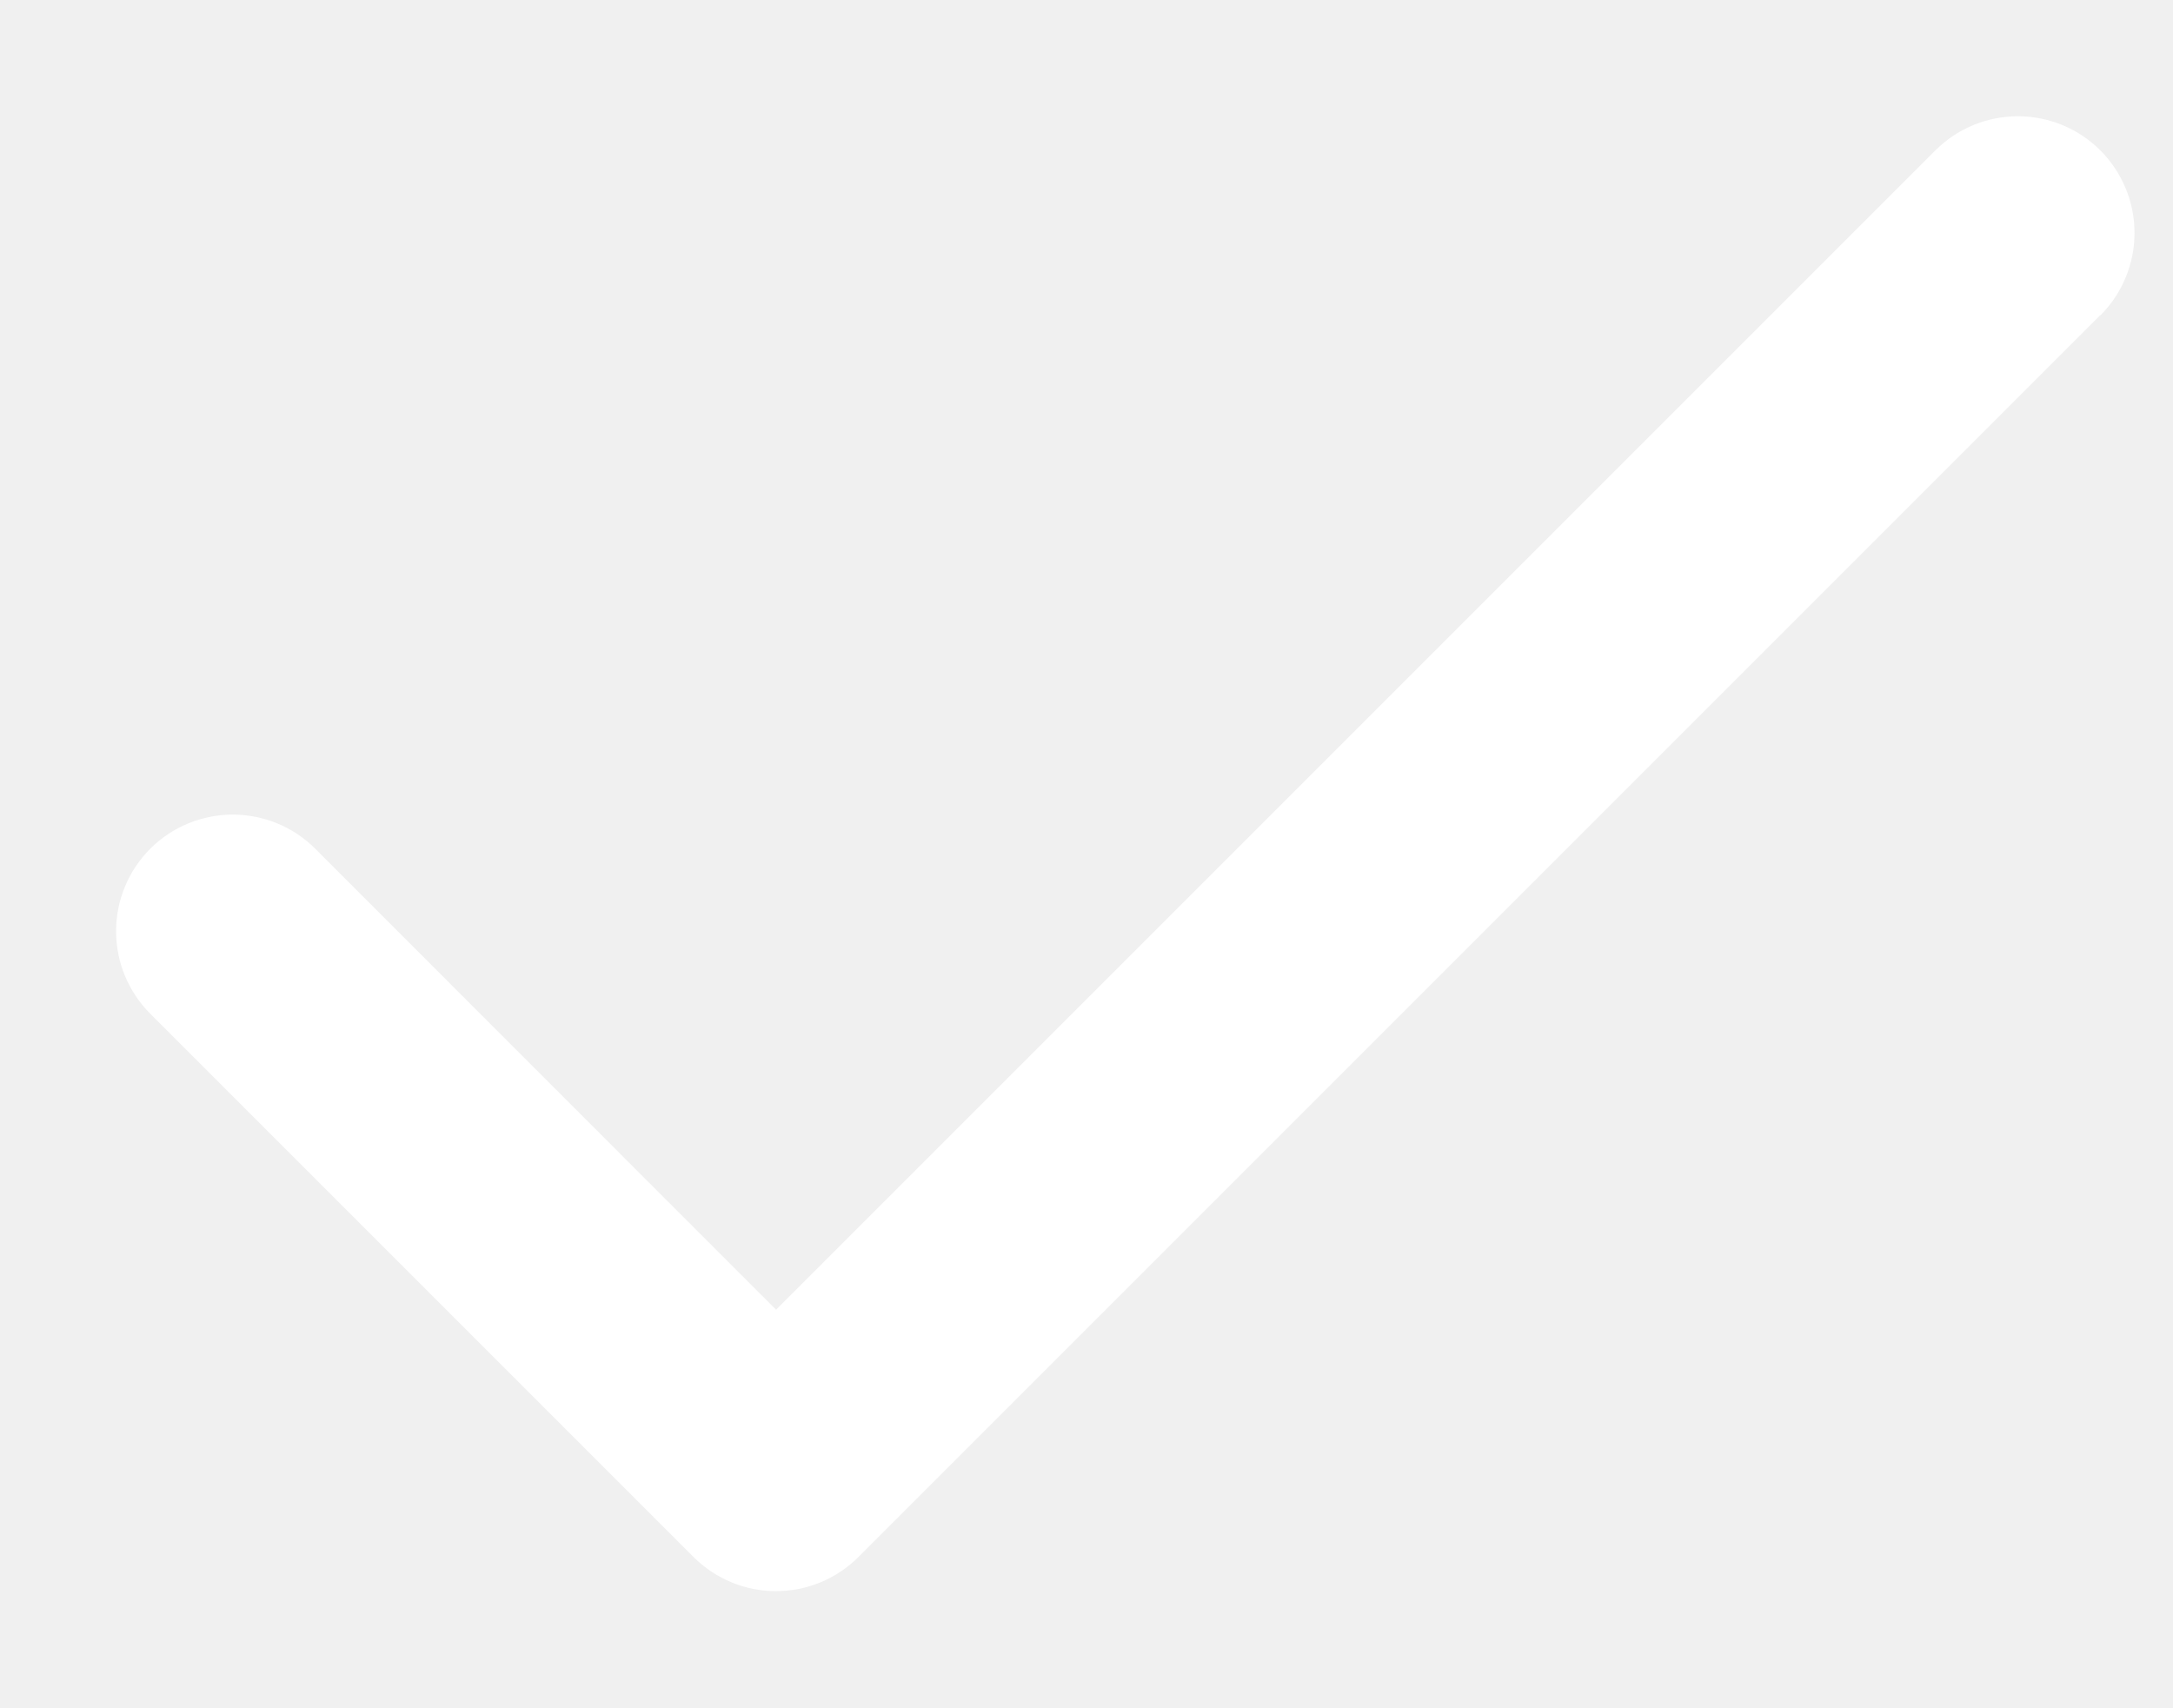
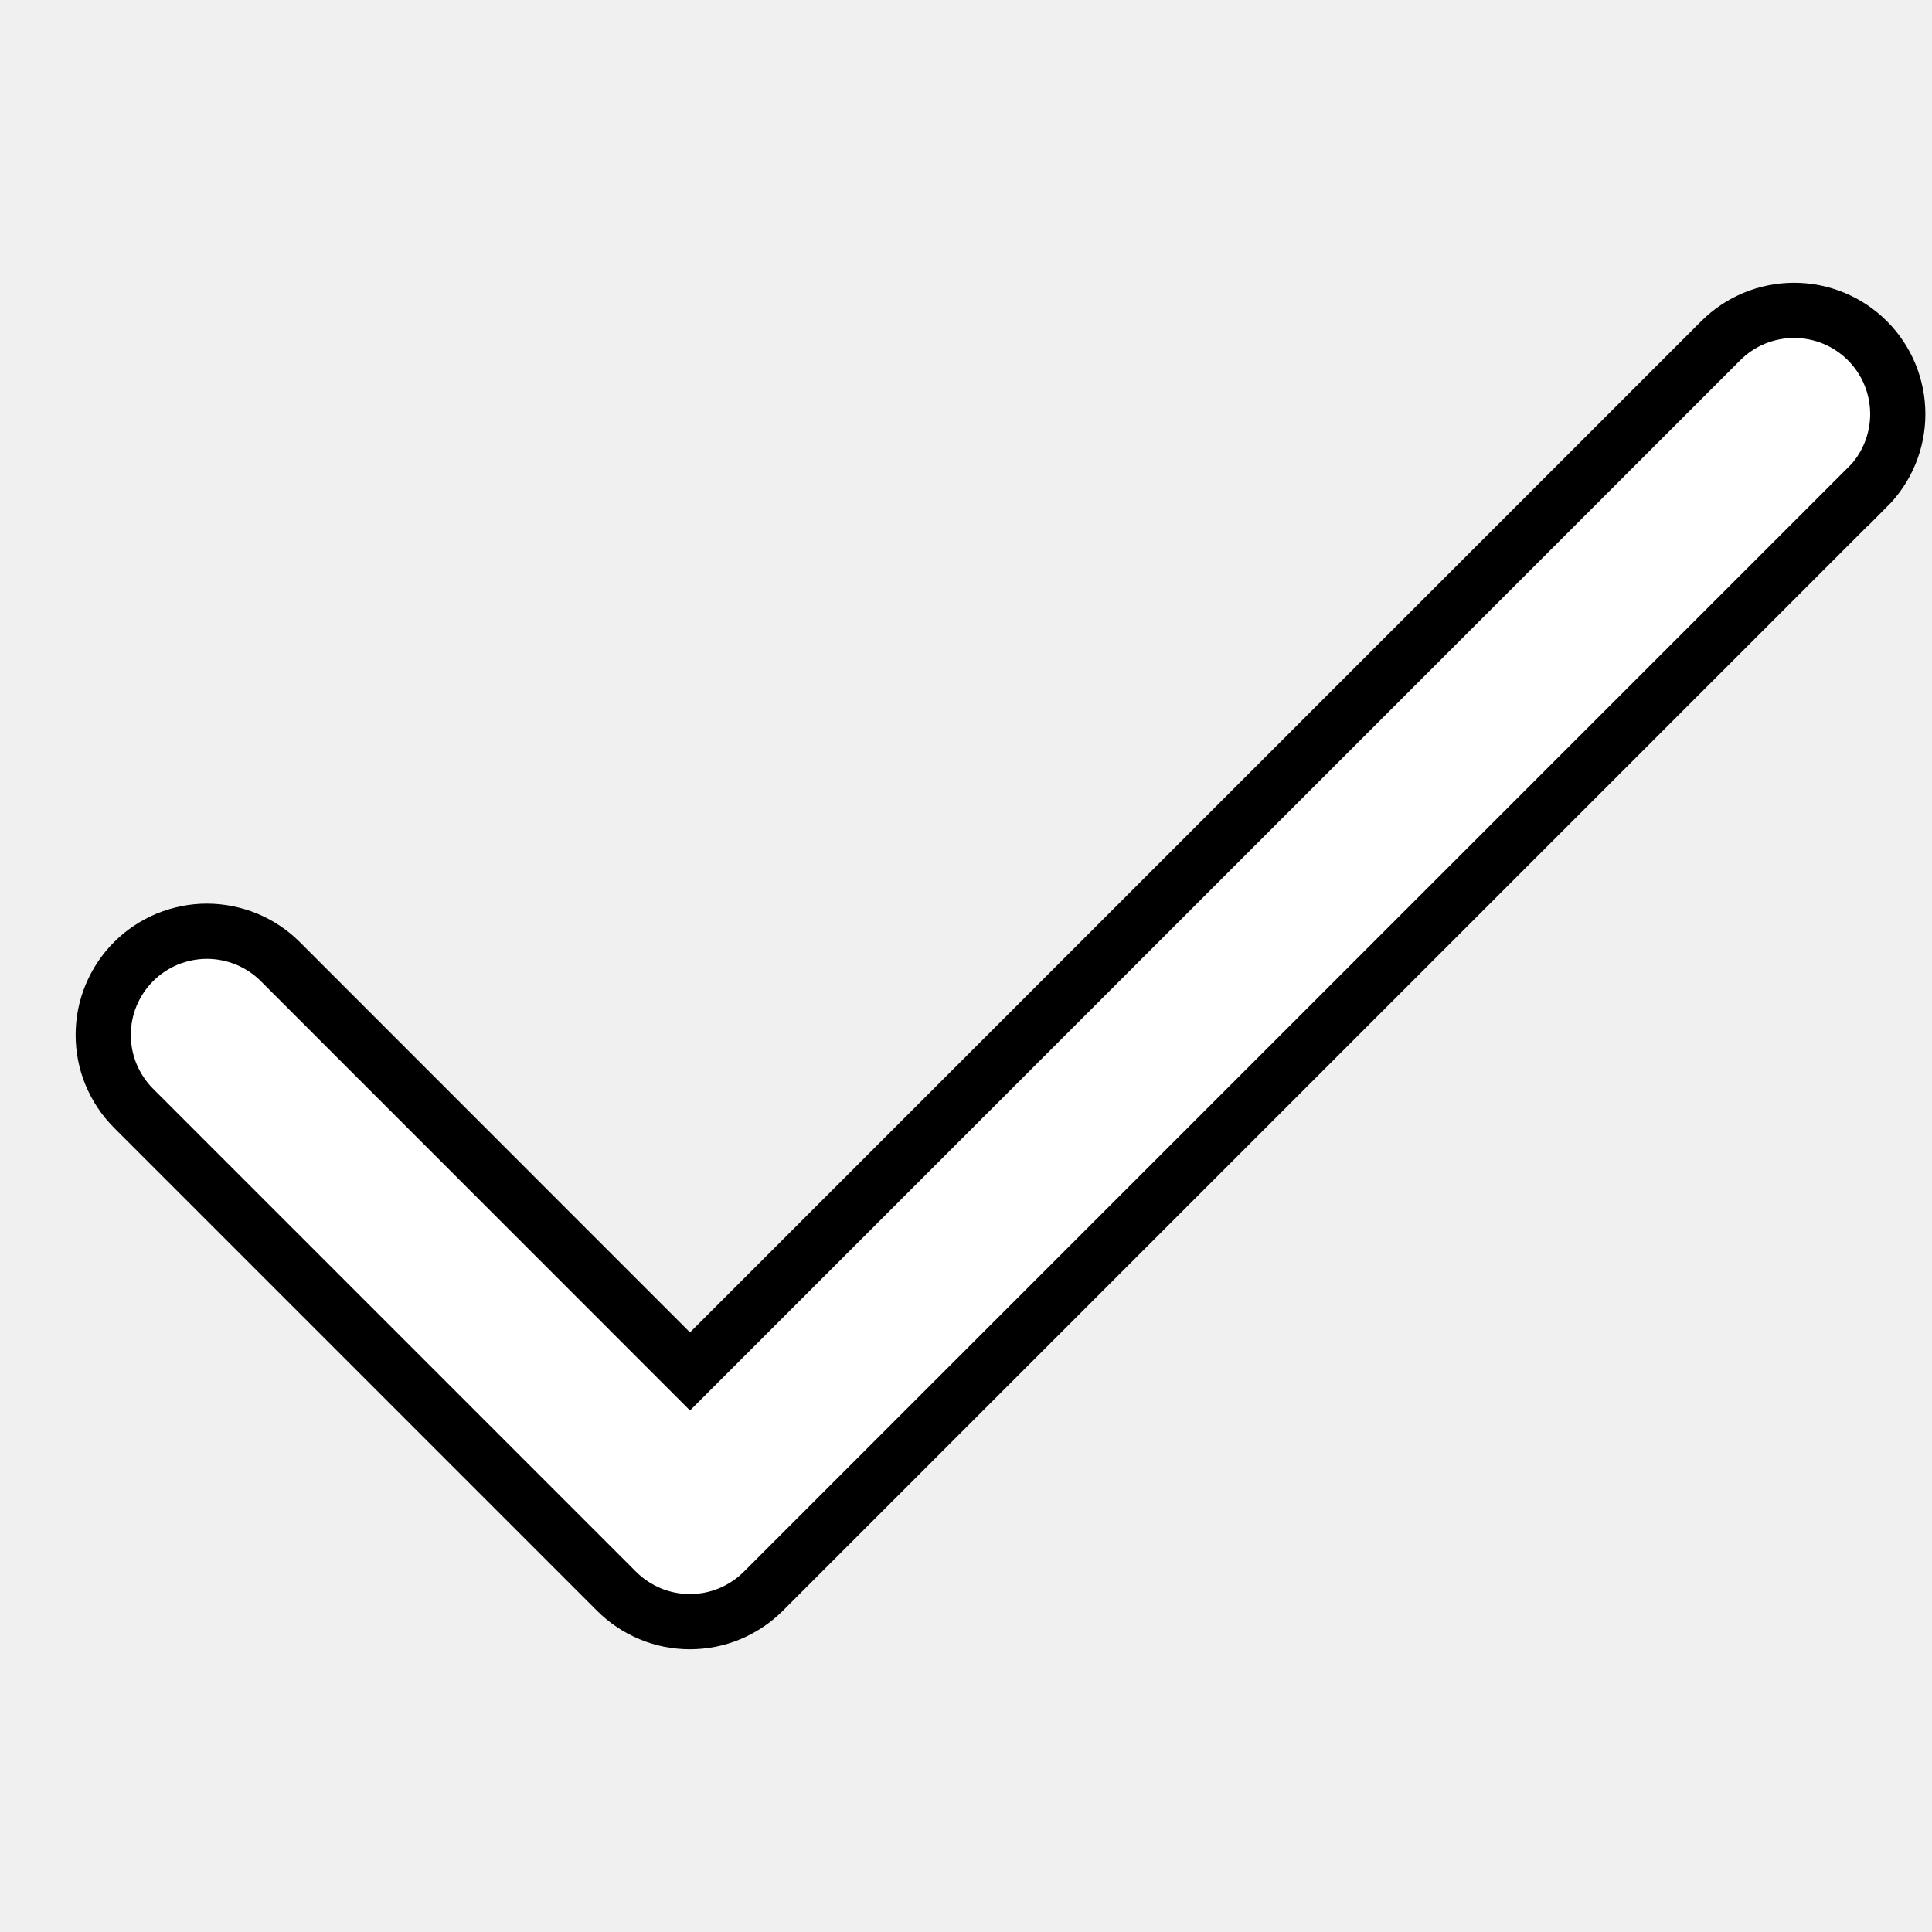
- <svg xmlns="http://www.w3.org/2000/svg" width="14" height="11" viewBox="0 0 14 11" fill="none">
-   <path d="M13.531 2.031L5.531 10.031C5.461 10.101 5.378 10.156 5.287 10.194C5.196 10.232 5.098 10.251 4.999 10.251C4.901 10.251 4.803 10.232 4.712 10.194C4.621 10.156 4.538 10.101 4.468 10.031L0.968 6.531C0.898 6.461 0.843 6.378 0.805 6.287C0.767 6.196 0.748 6.098 0.748 5.999C0.748 5.901 0.767 5.803 0.805 5.712C0.843 5.621 0.898 5.538 0.968 5.468C1.038 5.398 1.121 5.343 1.212 5.305C1.303 5.268 1.401 5.248 1.499 5.248C1.598 5.248 1.696 5.268 1.787 5.305C1.878 5.343 1.961 5.398 2.031 5.468L5 8.438L12.469 0.969C12.61 0.828 12.801 0.749 13.001 0.749C13.2 0.749 13.391 0.828 13.532 0.969C13.673 1.11 13.752 1.301 13.752 1.501C13.752 1.7 13.673 1.891 13.532 2.032L13.531 2.031Z" fill="white" />
+ <svg xmlns="http://www.w3.org/2000/svg" width="20" height="20" viewBox="0 0 14 11" fill="none">
+   <path d="M13.531 2.031L5.531 10.031C5.461 10.101 5.378 10.156 5.287 10.194C5.196 10.232 5.098 10.251 4.999 10.251C4.901 10.251 4.803 10.232 4.712 10.194C4.621 10.156 4.538 10.101 4.468 10.031L0.968 6.531C0.898 6.461 0.843 6.378 0.805 6.287C0.767 6.196 0.748 6.098 0.748 5.999C0.748 5.901 0.767 5.803 0.805 5.712C0.843 5.621 0.898 5.538 0.968 5.468C1.038 5.398 1.121 5.343 1.212 5.305C1.303 5.268 1.401 5.248 1.499 5.248C1.598 5.248 1.696 5.268 1.787 5.305C1.878 5.343 1.961 5.398 2.031 5.468L5 8.438L12.469 0.969C12.61 0.828 12.801 0.749 13.001 0.749C13.2 0.749 13.391 0.828 13.532 0.969C13.673 1.11 13.752 1.301 13.752 1.501C13.752 1.7 13.673 1.891 13.532 2.032L13.531 2.031Z" fill="white" stroke="black" stroke-width="0.4" />
</svg>
